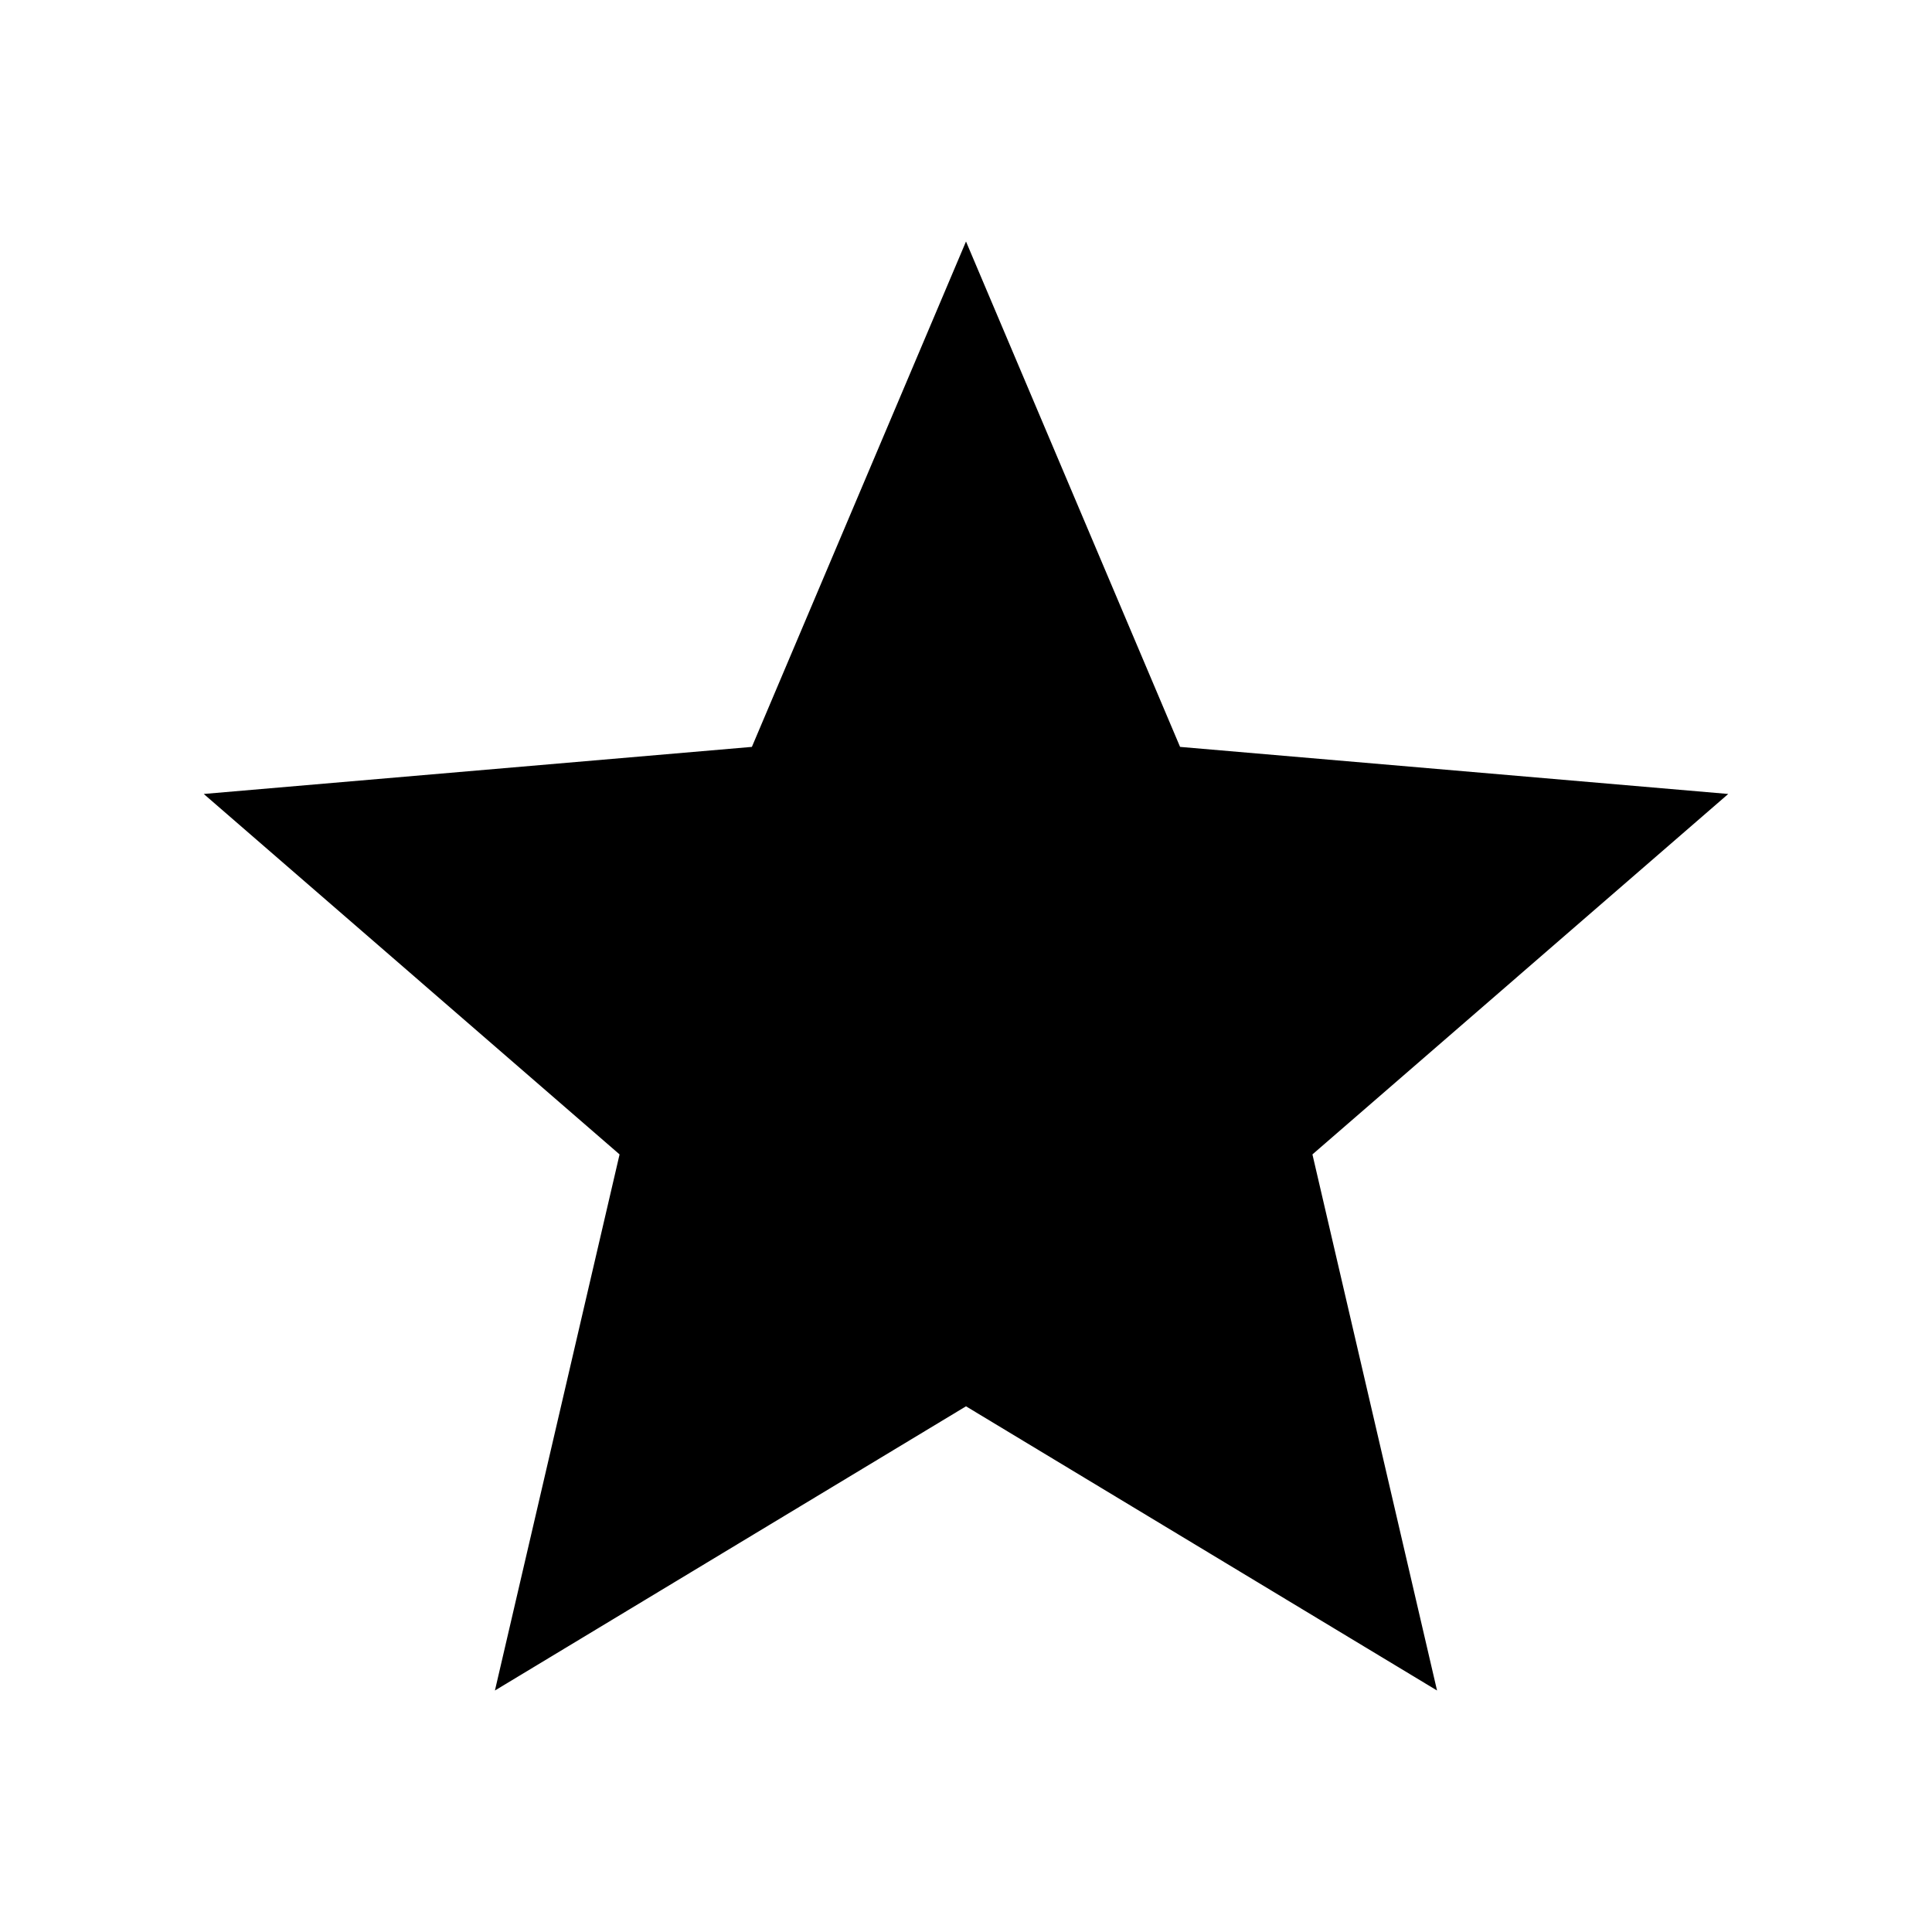
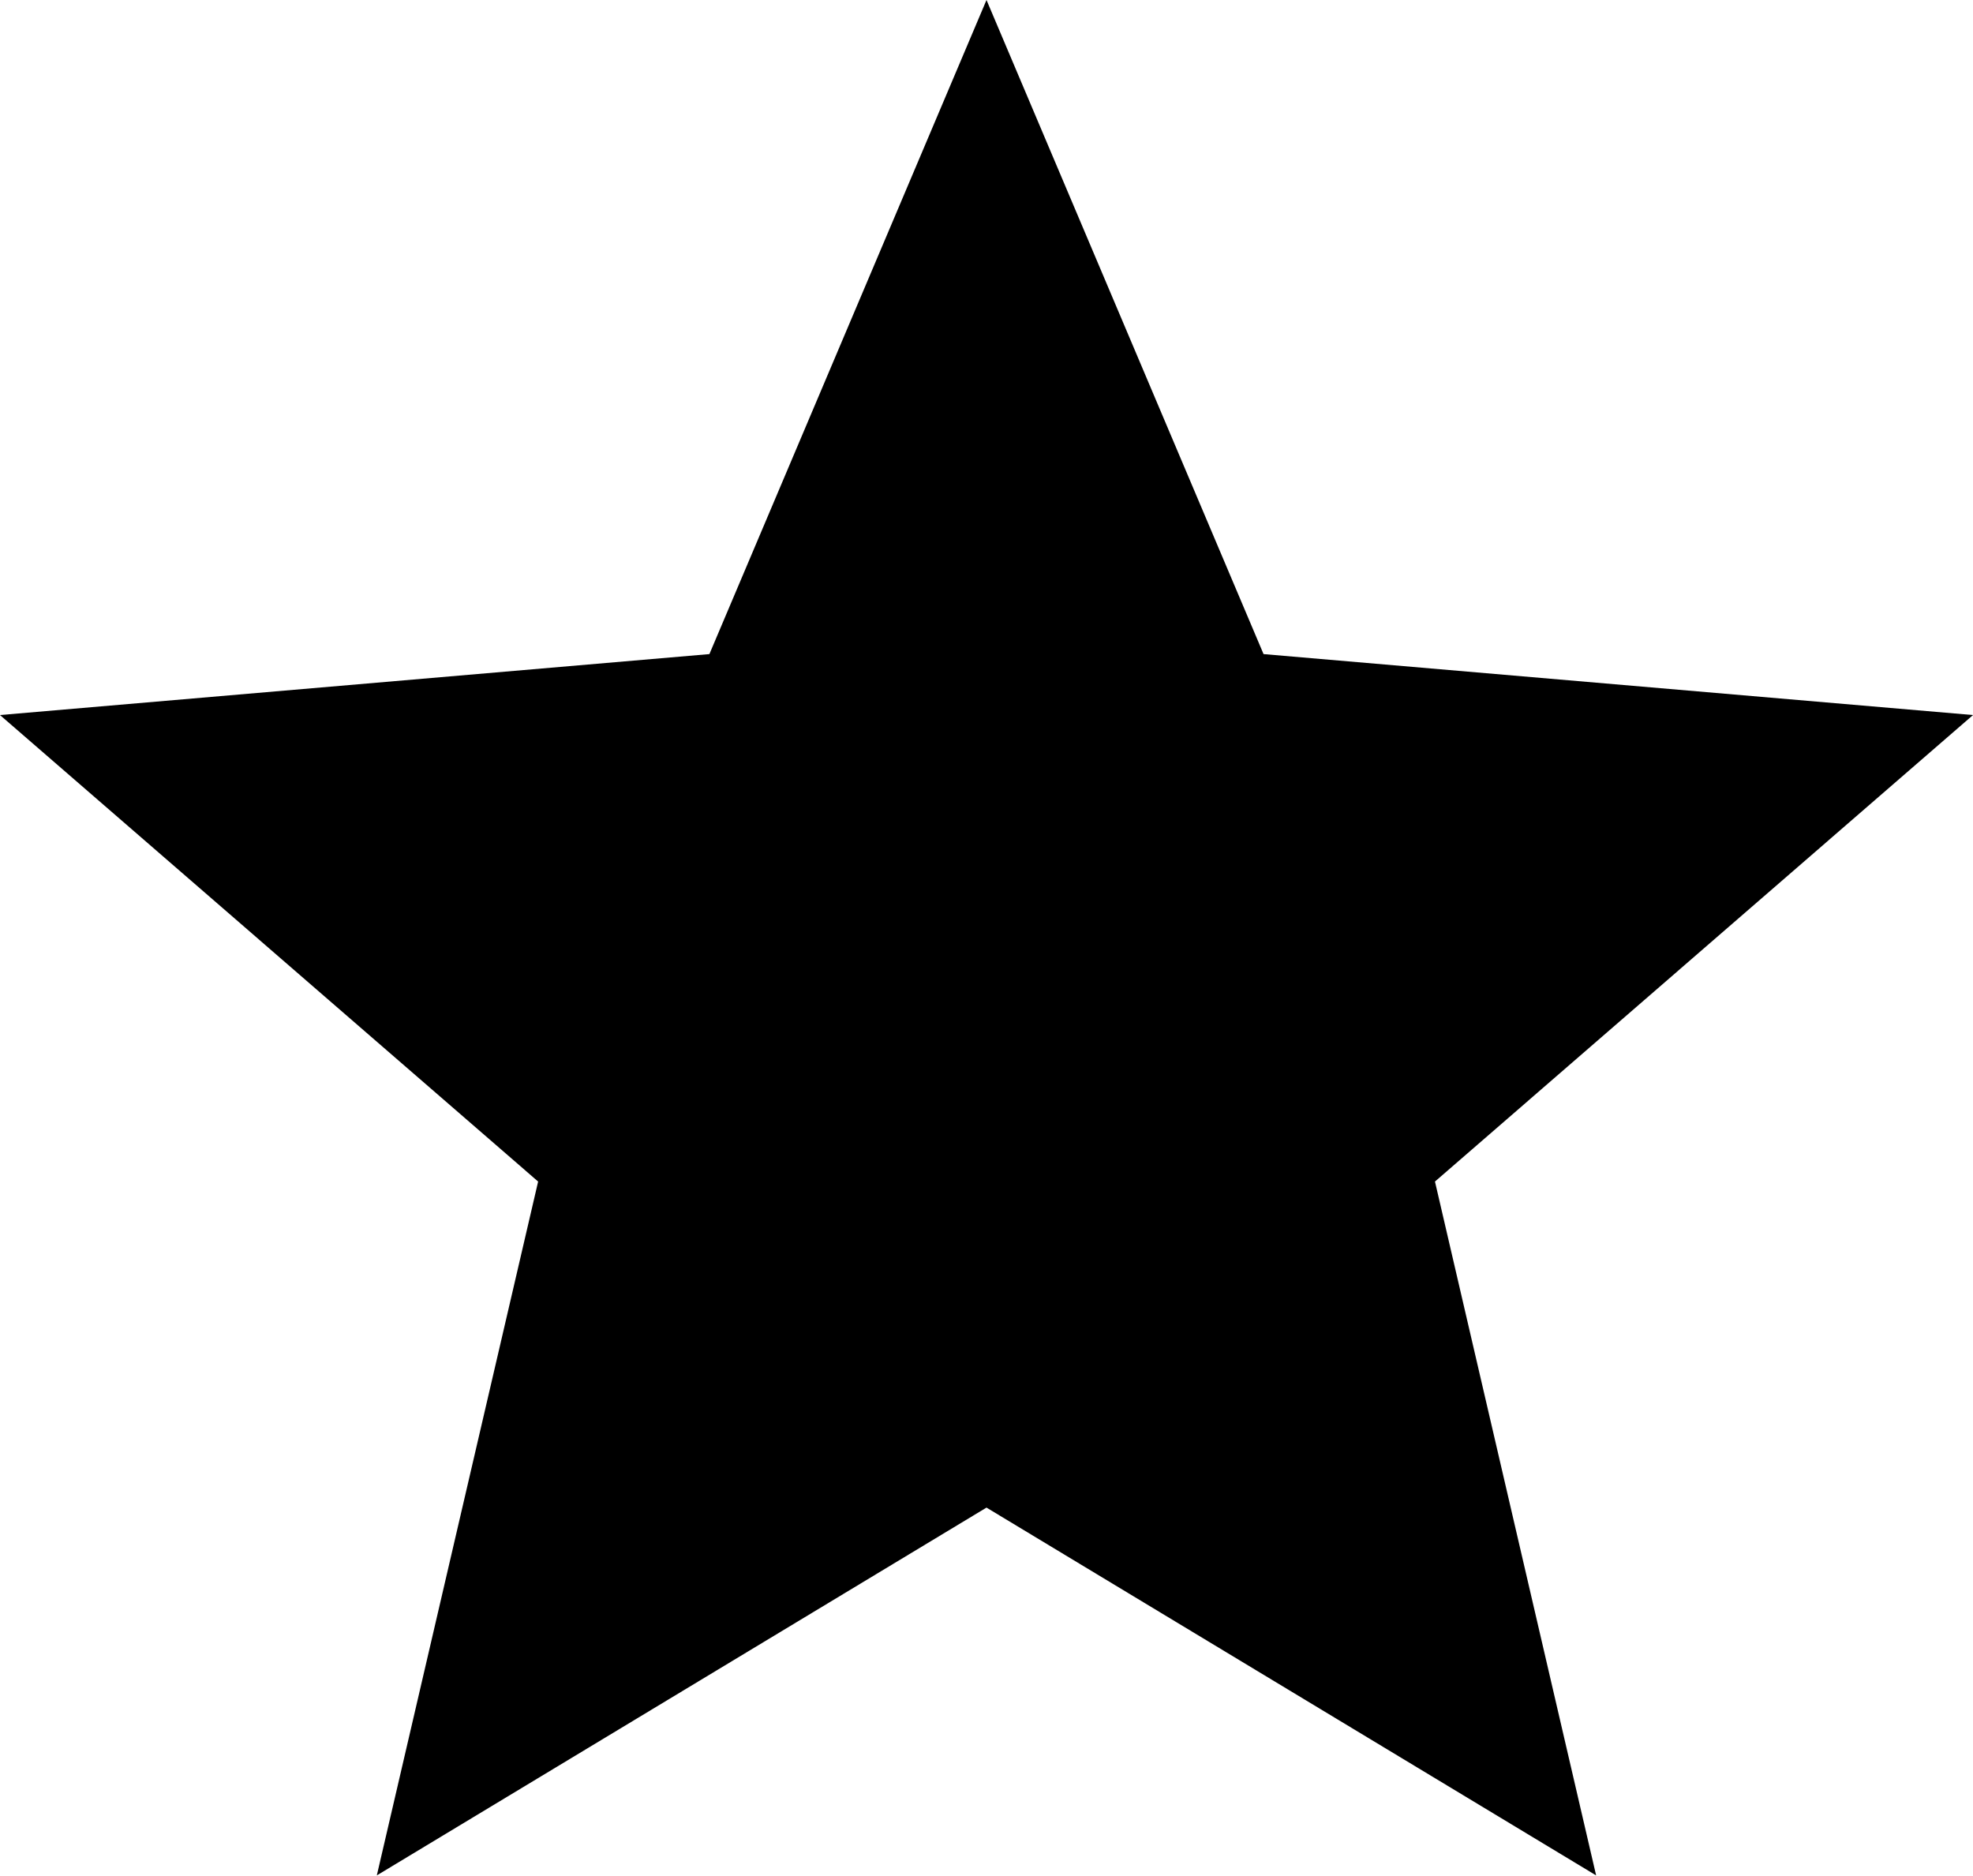
- <svg xmlns="http://www.w3.org/2000/svg" viewBox="0 0 512 512">
-   <path d="M256 372.686L380.83 448l-33.021-142.066L458 210.409l-145.267-12.475L256 64l-56.743 133.934L54 210.409l110.192 95.525L131.161 448z" />
+ <svg xmlns="http://www.w3.org/2000/svg" viewBox="0 0 404 384">
+   <g id="Layer_2" data-name="Layer 2">
+     <g id="Layer_1-2" data-name="Layer 1">
+       <path d="M202,308.69,326.83,384l-33-142.07L404,146.41,258.73,133.93,202,0,145.26,133.93,0,146.41l110.19,95.52L77.16,384Z" />
+     </g>
+   </g>
</svg>
